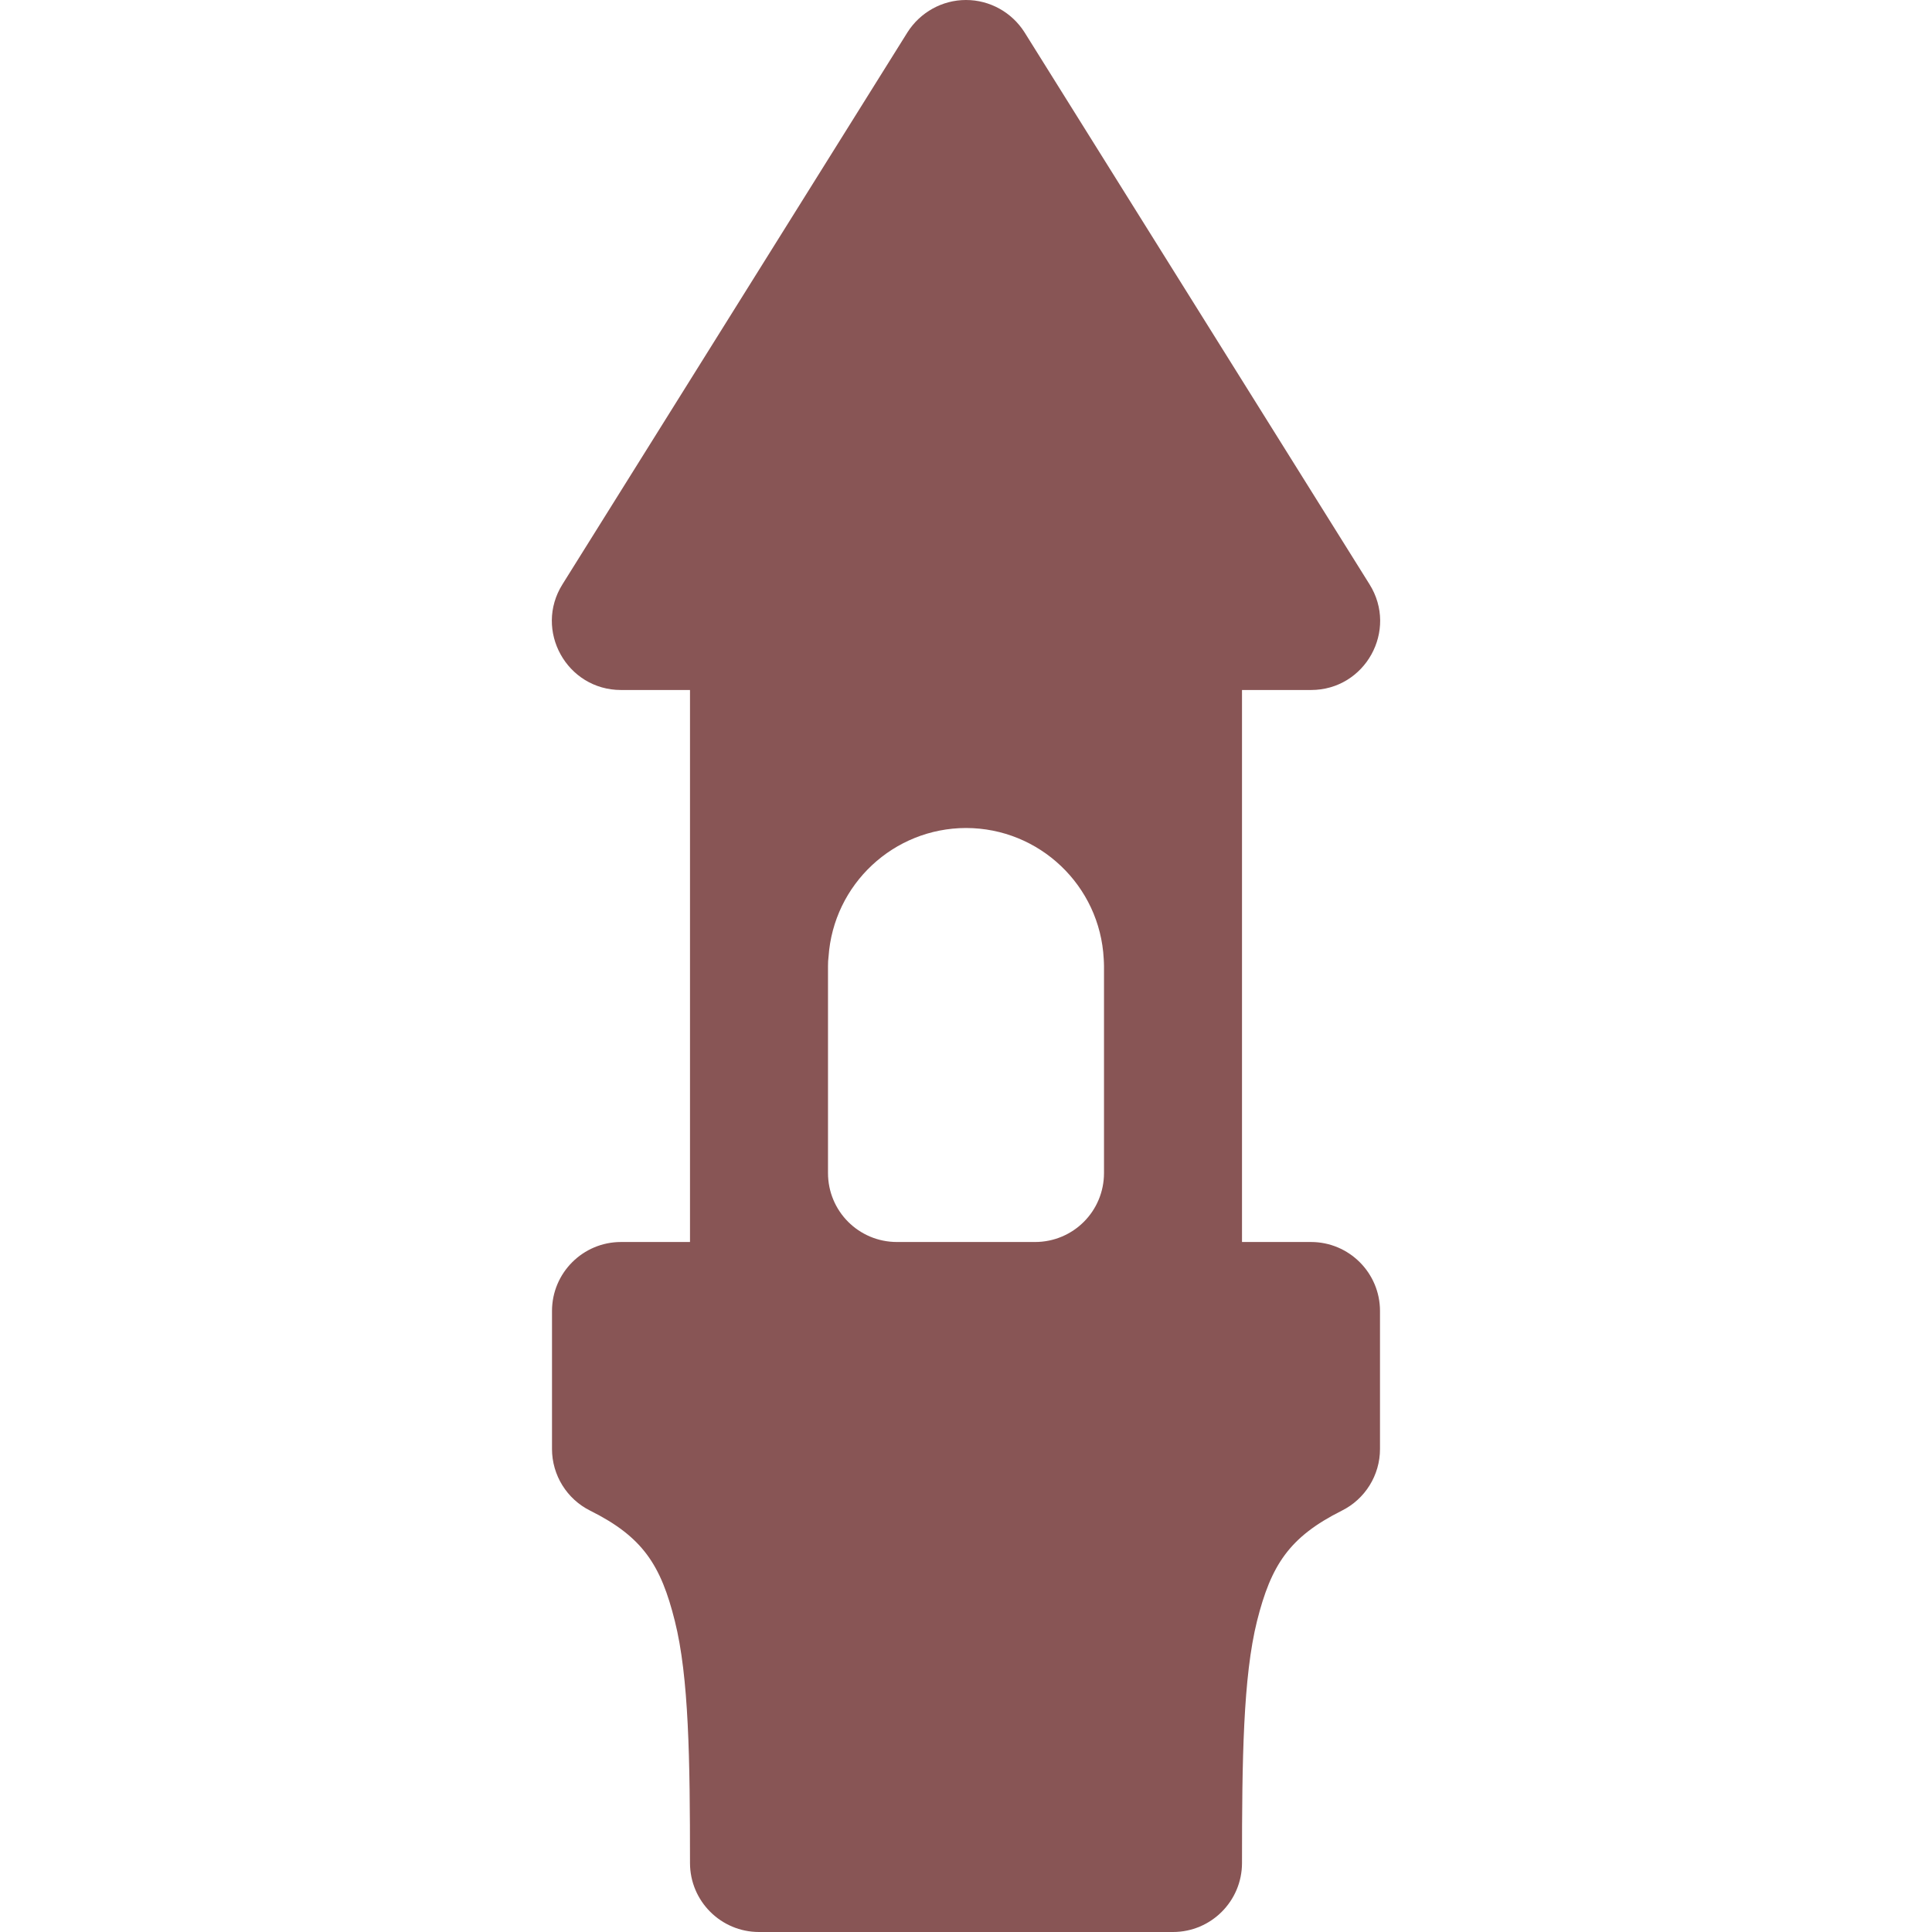
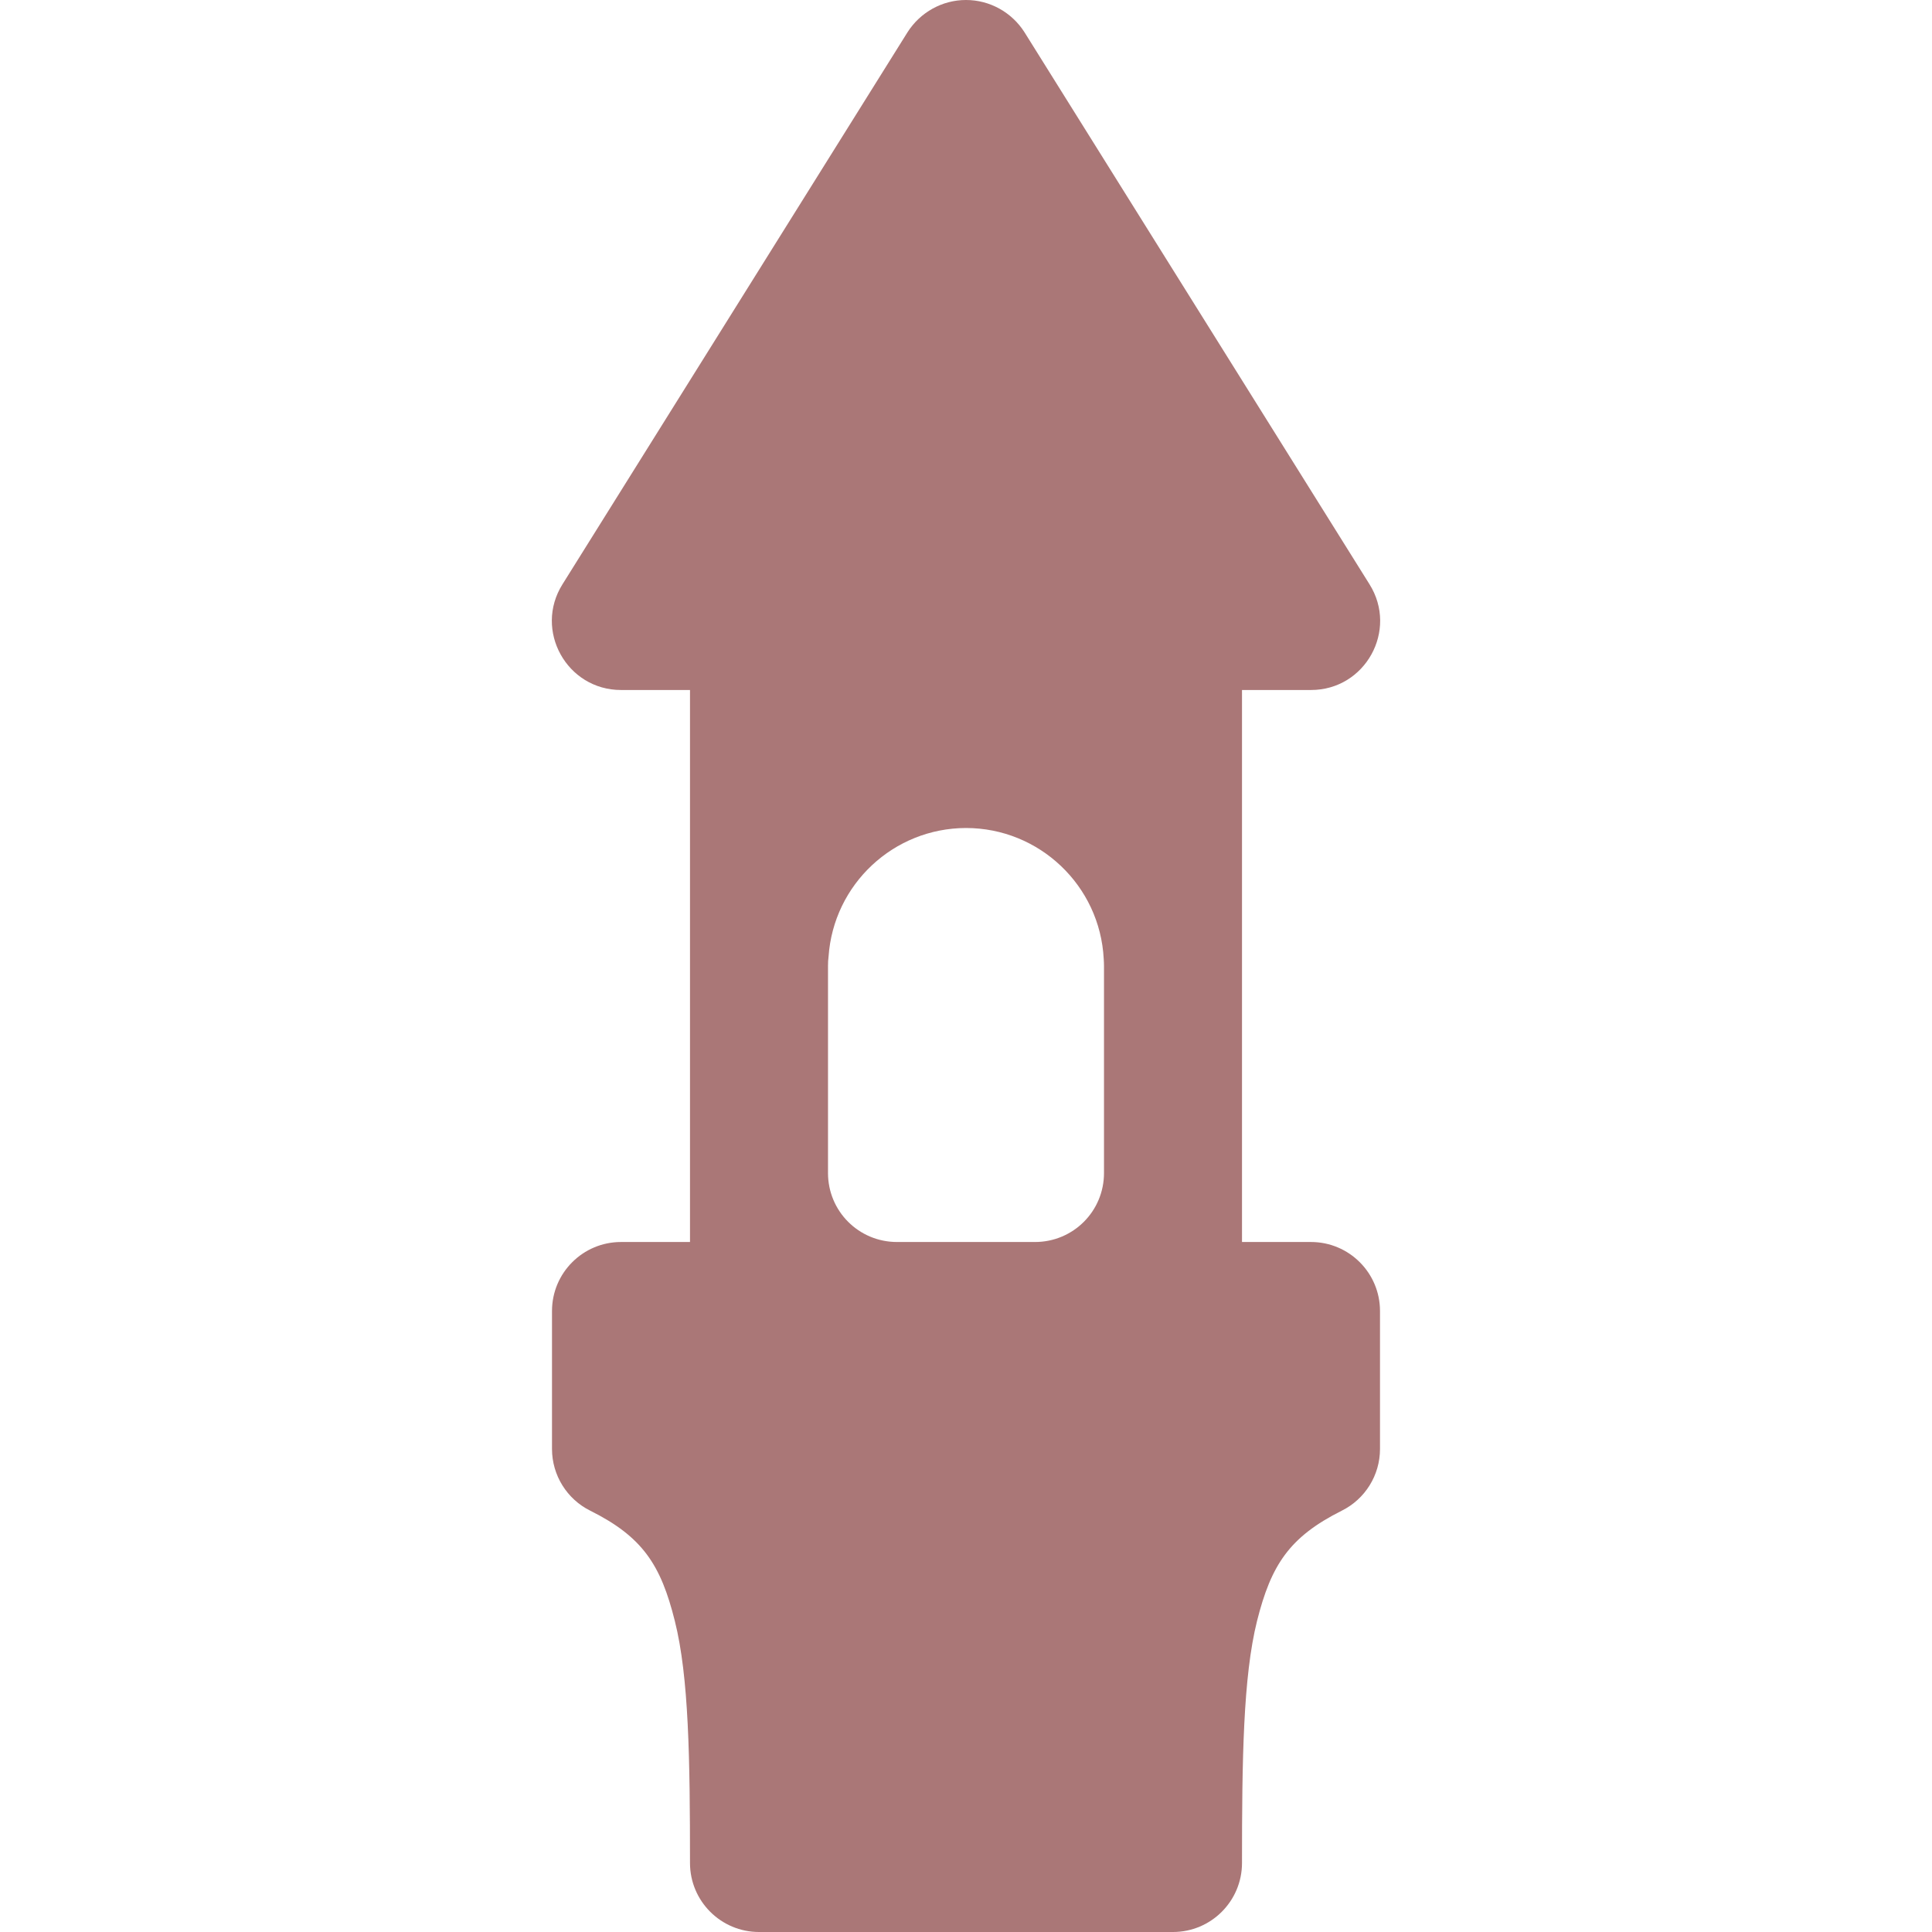
<svg xmlns="http://www.w3.org/2000/svg" width="14" height="14" version="1.1" id="svg4">
  <defs id="defs8" />
-   <path d="M 7,8.4560305e-8 C 6.828,-9.991544e-5 6.668,0.089 6.576,0.234 l -2.5,4 c -0.209,0.333 0.031,0.766 0.424,0.766 H 5 v 4 H 4.5 c -0.276,0 -0.5,0.224 -0.5,0.5 V 10.5 c 2e-4,0.19 0.108,0.363 0.277,0.447 0.381,0.19 0.512,0.394 0.613,0.799 C 4.992,12.151 5,12.75 5,13.5 5,13.776 5.224,14 5.5,14 h 3 C 8.776,14 9,13.776 9,13.5 9,12.75 9.008,12.151 9.109,11.746 9.211,11.341 9.342,11.138 9.723,10.947 9.892,10.863 10,10.69 10,10.5 V 9.5 c 0,-0.276 -0.224,-0.5 -0.5,-0.5 H 9 v -4 h 0.5 c 0.393,10e-5 0.633,-0.432 0.424,-0.766 l -2.5,-4 C 7.332,0.089 7.172,-9.991544e-5 7,8.4560302e-8 M 7,6 c 0.532,4e-4 0.971,0.418 0.998,0.949 10e-4,0.017 0.002,0.034 0.002,0.051 v 1.5 c 0,0.277 -0.223,0.5 -0.5,0.5 h -1 c -0.277,0 -0.5,-0.223 -0.5,-0.5 v -1.5 c 0,-0.023 9e-4,-0.046 0.004,-0.068 0.036,-0.524 0.471,-0.931 0.996,-0.932 H 7" id="path2" style="fill:#885555;fill-opacity:1" />
+   <path d="M 7,8.4560305e-8 C 6.828,-9.991544e-5 6.668,0.089 6.576,0.234 l -2.5,4 c -0.209,0.333 0.031,0.766 0.424,0.766 H 5 v 4 H 4.5 c -0.276,0 -0.5,0.224 -0.5,0.5 V 10.5 c 2e-4,0.19 0.108,0.363 0.277,0.447 0.381,0.19 0.512,0.394 0.613,0.799 C 4.992,12.151 5,12.75 5,13.5 5,13.776 5.224,14 5.5,14 h 3 C 8.776,14 9,13.776 9,13.5 9,12.75 9.008,12.151 9.109,11.746 9.211,11.341 9.342,11.138 9.723,10.947 9.892,10.863 10,10.69 10,10.5 V 9.5 c 0,-0.276 -0.224,-0.5 -0.5,-0.5 H 9 v -4 h 0.5 c 0.393,10e-5 0.633,-0.432 0.424,-0.766 l -2.5,-4 C 7.332,0.089 7.172,-9.991544e-5 7,8.4560302e-8 M 7,6 c 0.532,4e-4 0.971,0.418 0.998,0.949 10e-4,0.017 0.002,0.034 0.002,0.051 v 1.5 c 0,0.277 -0.223,0.5 -0.5,0.5 h -1 c -0.277,0 -0.5,-0.223 -0.5,-0.5 v -1.5 c 0,-0.023 9e-4,-0.046 0.004,-0.068 0.036,-0.524 0.471,-0.931 0.996,-0.932 H 7" id="path2" style="fill:#aa7777;fill-opacity:1" />
</svg>
